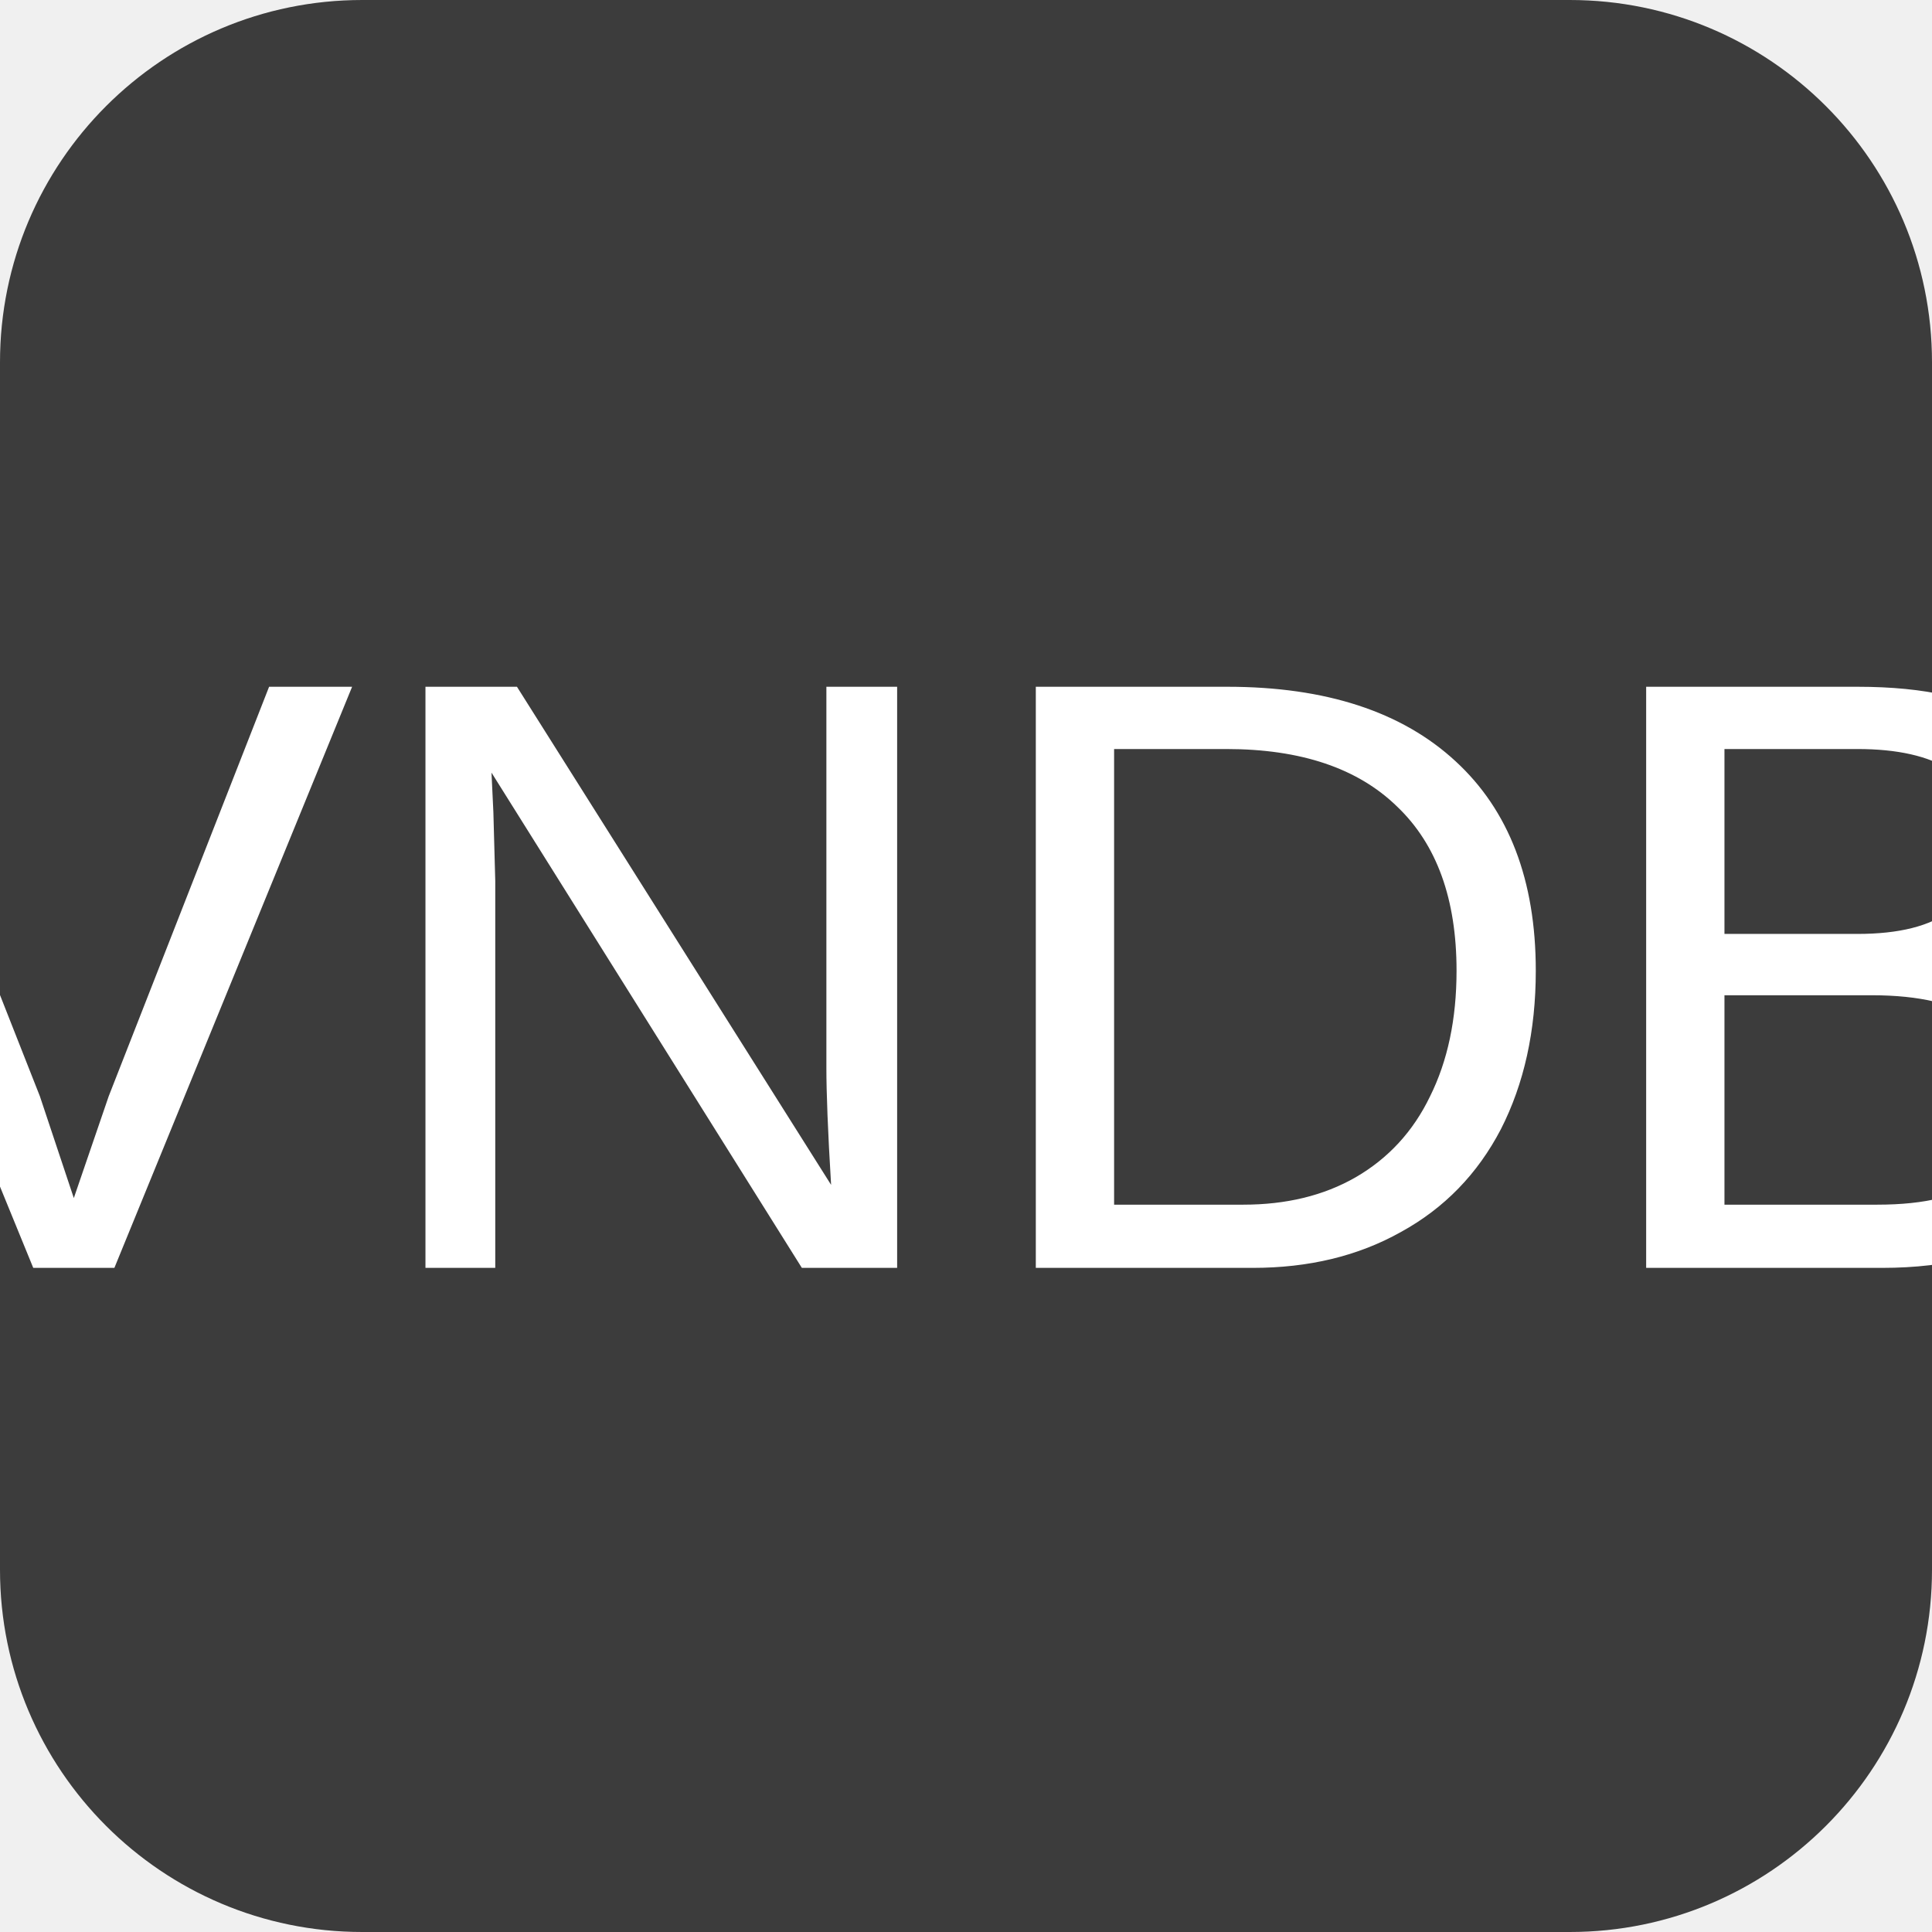
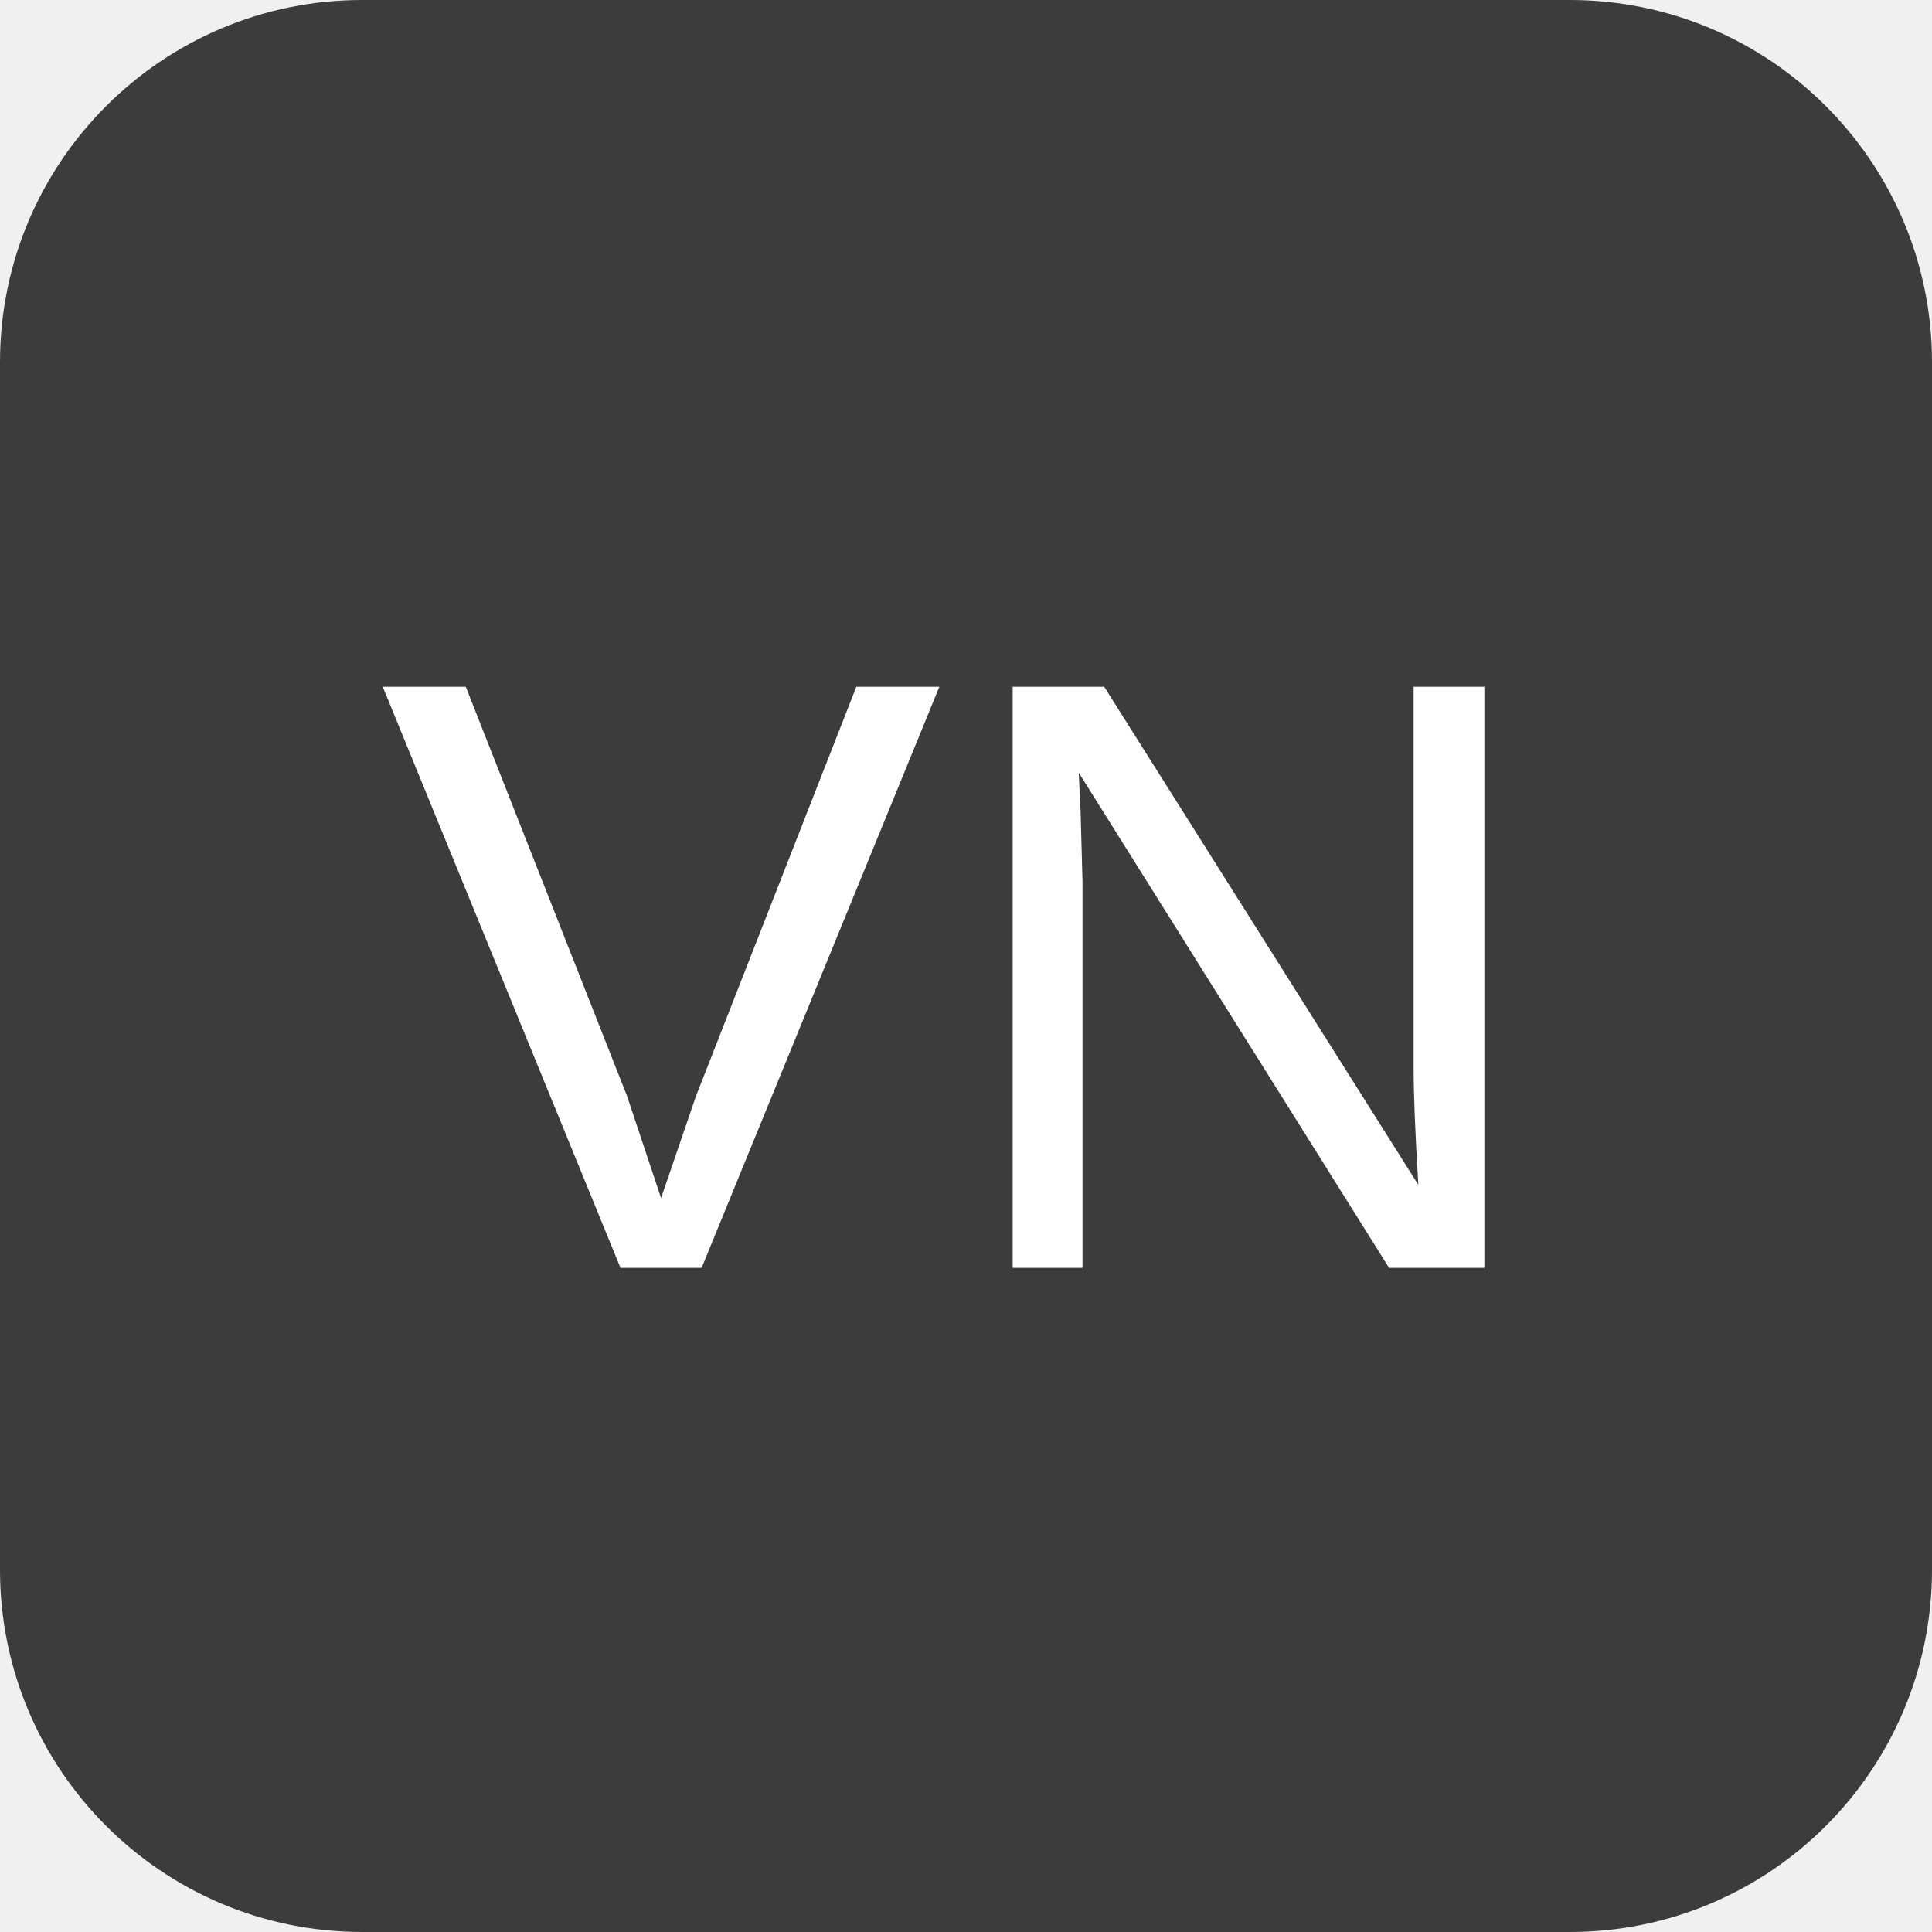
<svg xmlns="http://www.w3.org/2000/svg" viewBox="0 0 32 32" width="24" height="24">
  <rect width="32" height="32" rx="6" fill="#3c3c3c" />
-   <text x="16" y="21" text-anchor="middle" font-size="14" fill="#fff" font-family="Arial, Helvetica, sans-serif">VNDB</text>
+   <text x="16" y="21" text-anchor="middle" font-size="14" fill="#fff" font-family="Arial, Helvetica, sans-serif">VN</text>
</svg>
